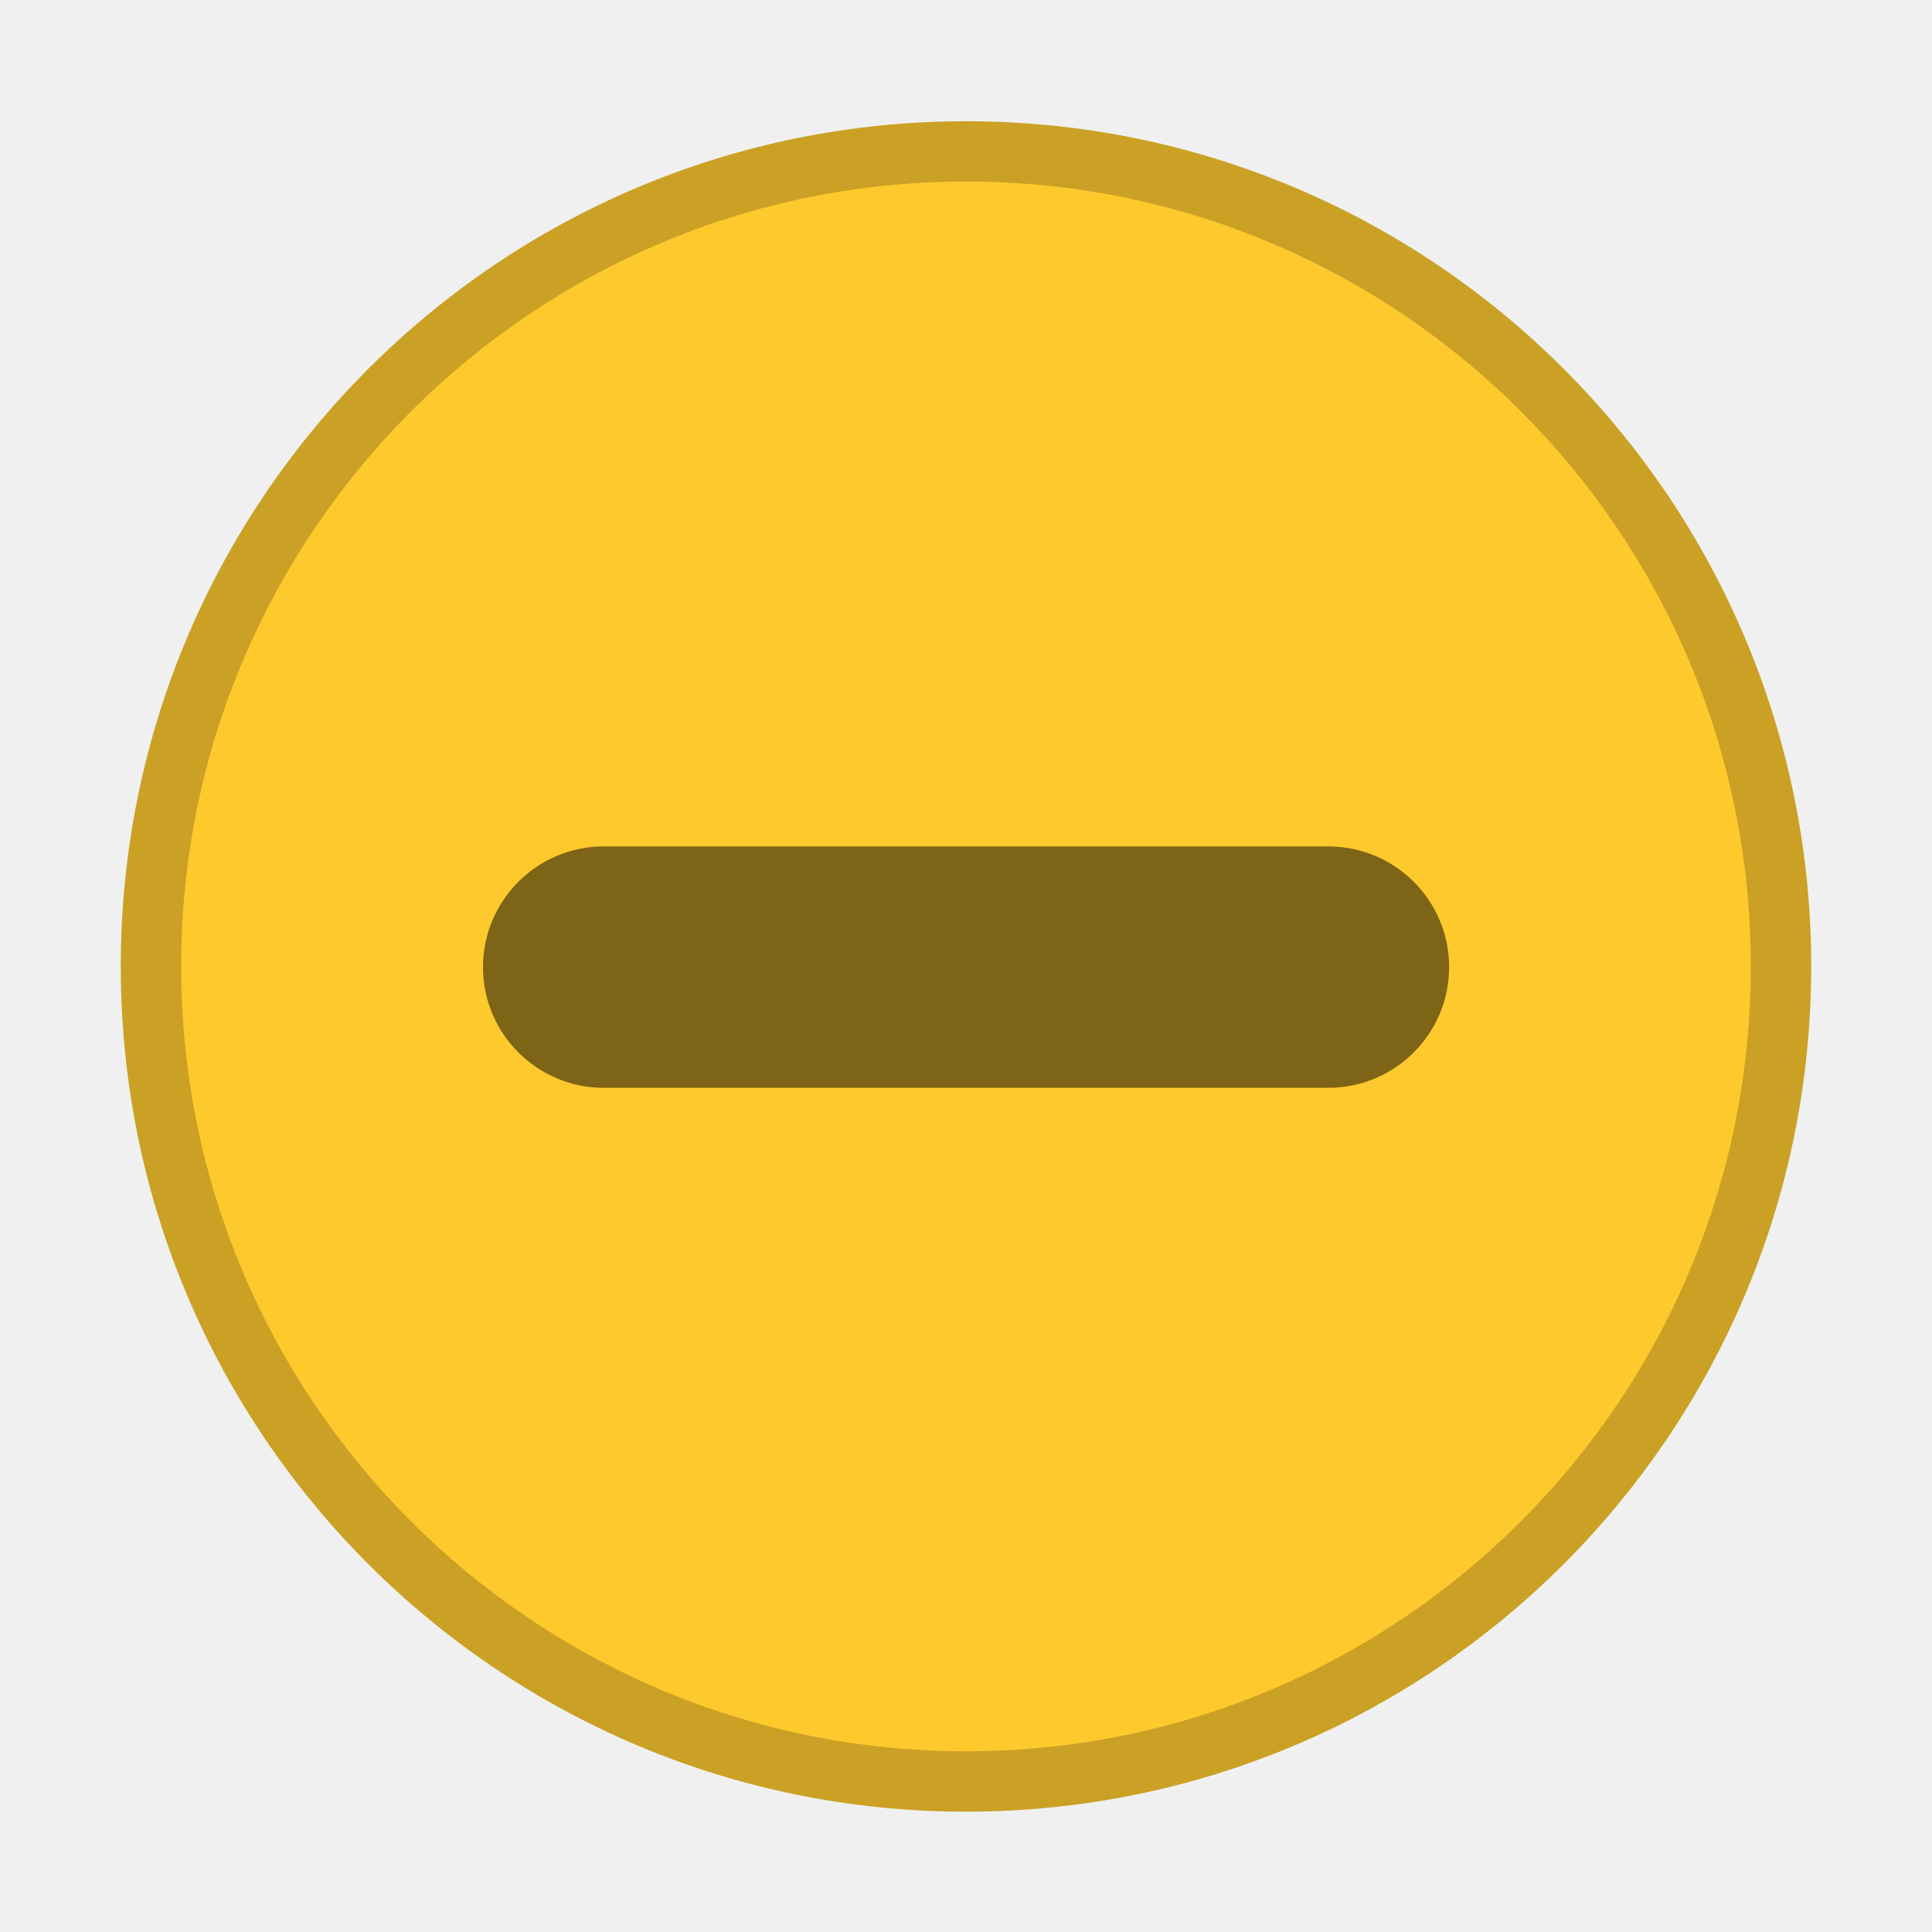
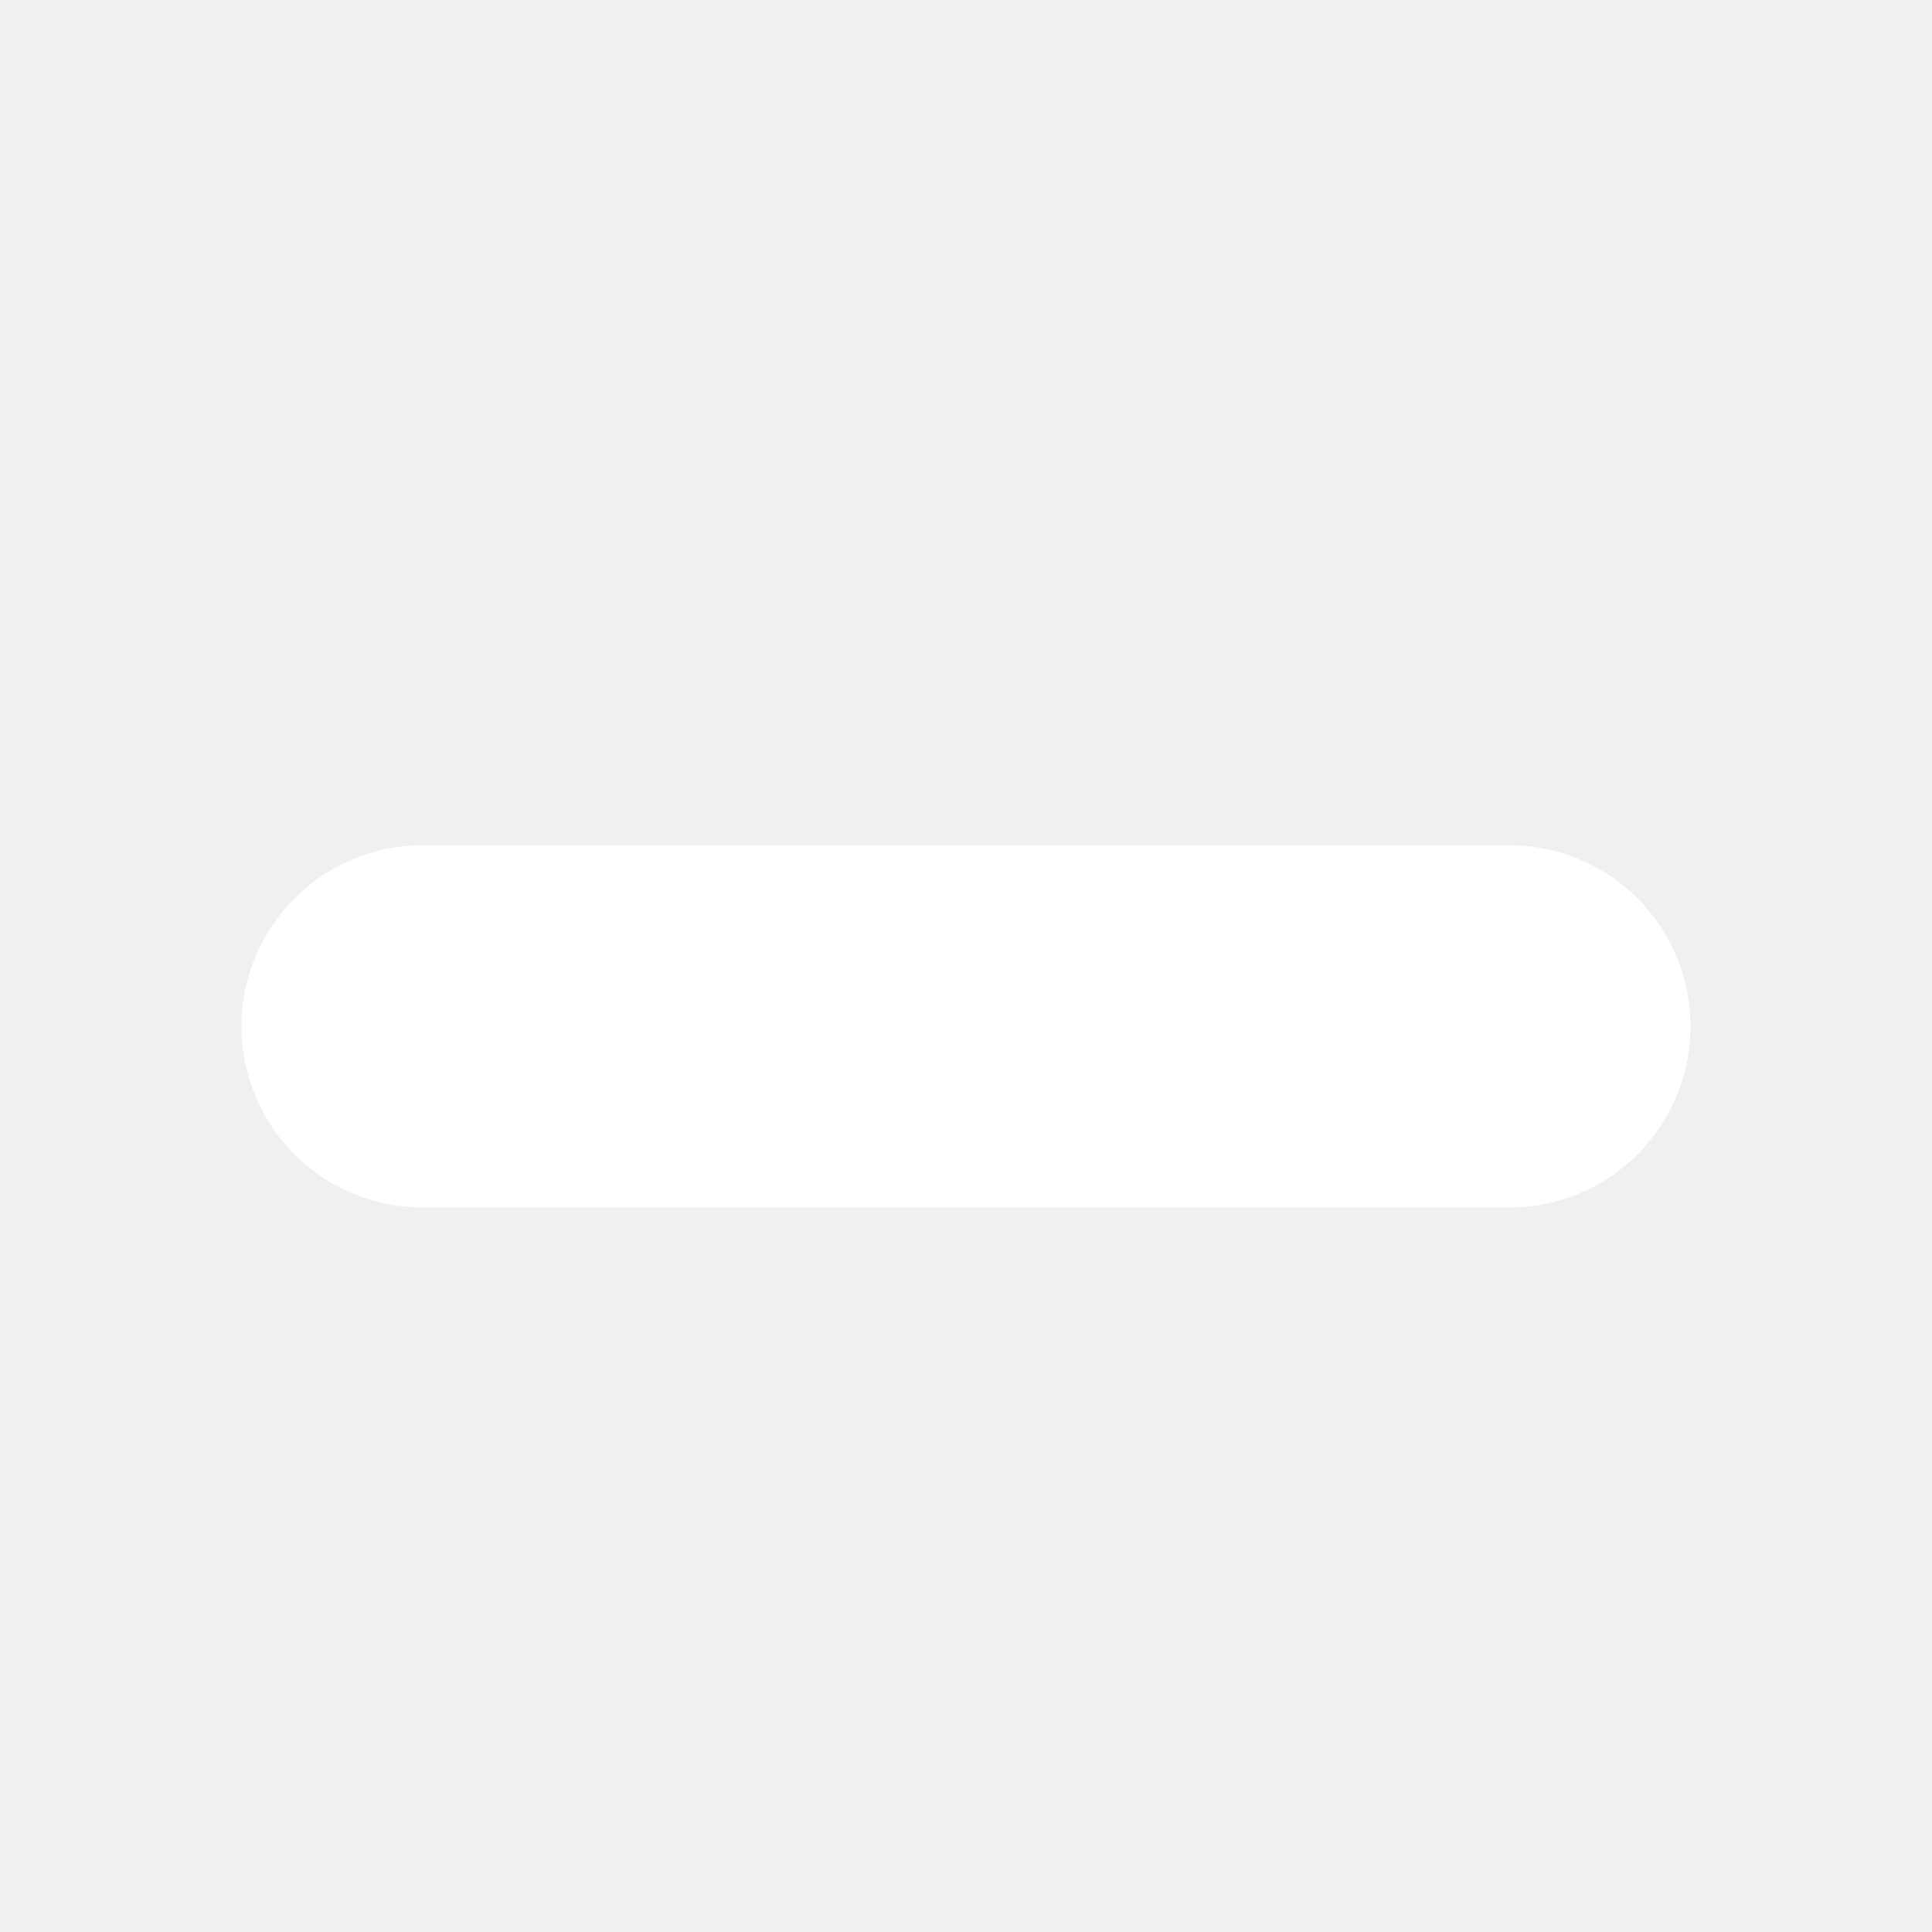
- <svg xmlns="http://www.w3.org/2000/svg" width="16" height="16" version="1.1">
-   <g transform="matrix(3.7795 0 0 3.7795 -266 -584.52)">
-     <g transform="matrix(.26465 0 0 .26465 70.643 154.92)" enable-background="new">
-       <g transform="translate(-5,-1033.4)" fill-rule="evenodd">
-         <path d="m12.003 1047.4c3.865 0 6.998-3.133 6.998-6.998s-3.133-6.998-6.998-6.998c-3.865 0-6.998 3.133-6.998 6.998 0 3.865 3.133 6.998 6.998 6.998" fill="#caa124" stroke-width=".778" />
-         <path d="m12.003 1046.9c3.589 0 6.498-2.91 6.498-6.499s-2.909-6.498-6.498-6.498c-3.589 0-6.498 2.909-6.498 6.498s2.909 6.499 6.498 6.499" fill="#fdc92d" stroke-width=".765" />
-       </g>
-     </g>
-     <rect x="71.438" y="156.51" width="2.117" height=".529" ry=".265" opacity=".5" />
-   </g>
+ <svg xmlns="http://www.w3.org/2000/svg" width="16" height="16" viewBox="0 0 16 16" fill="none">
+   <path d="M2 8.5C2 7.672 2.672 7 3.5 7H12.5C13.328 7 14 7.672 14 8.5C14 9.328 13.328 10 12.5 10H3.5C2.672 10 2 9.328 2 8.5Z" fill="white" />
</svg>
